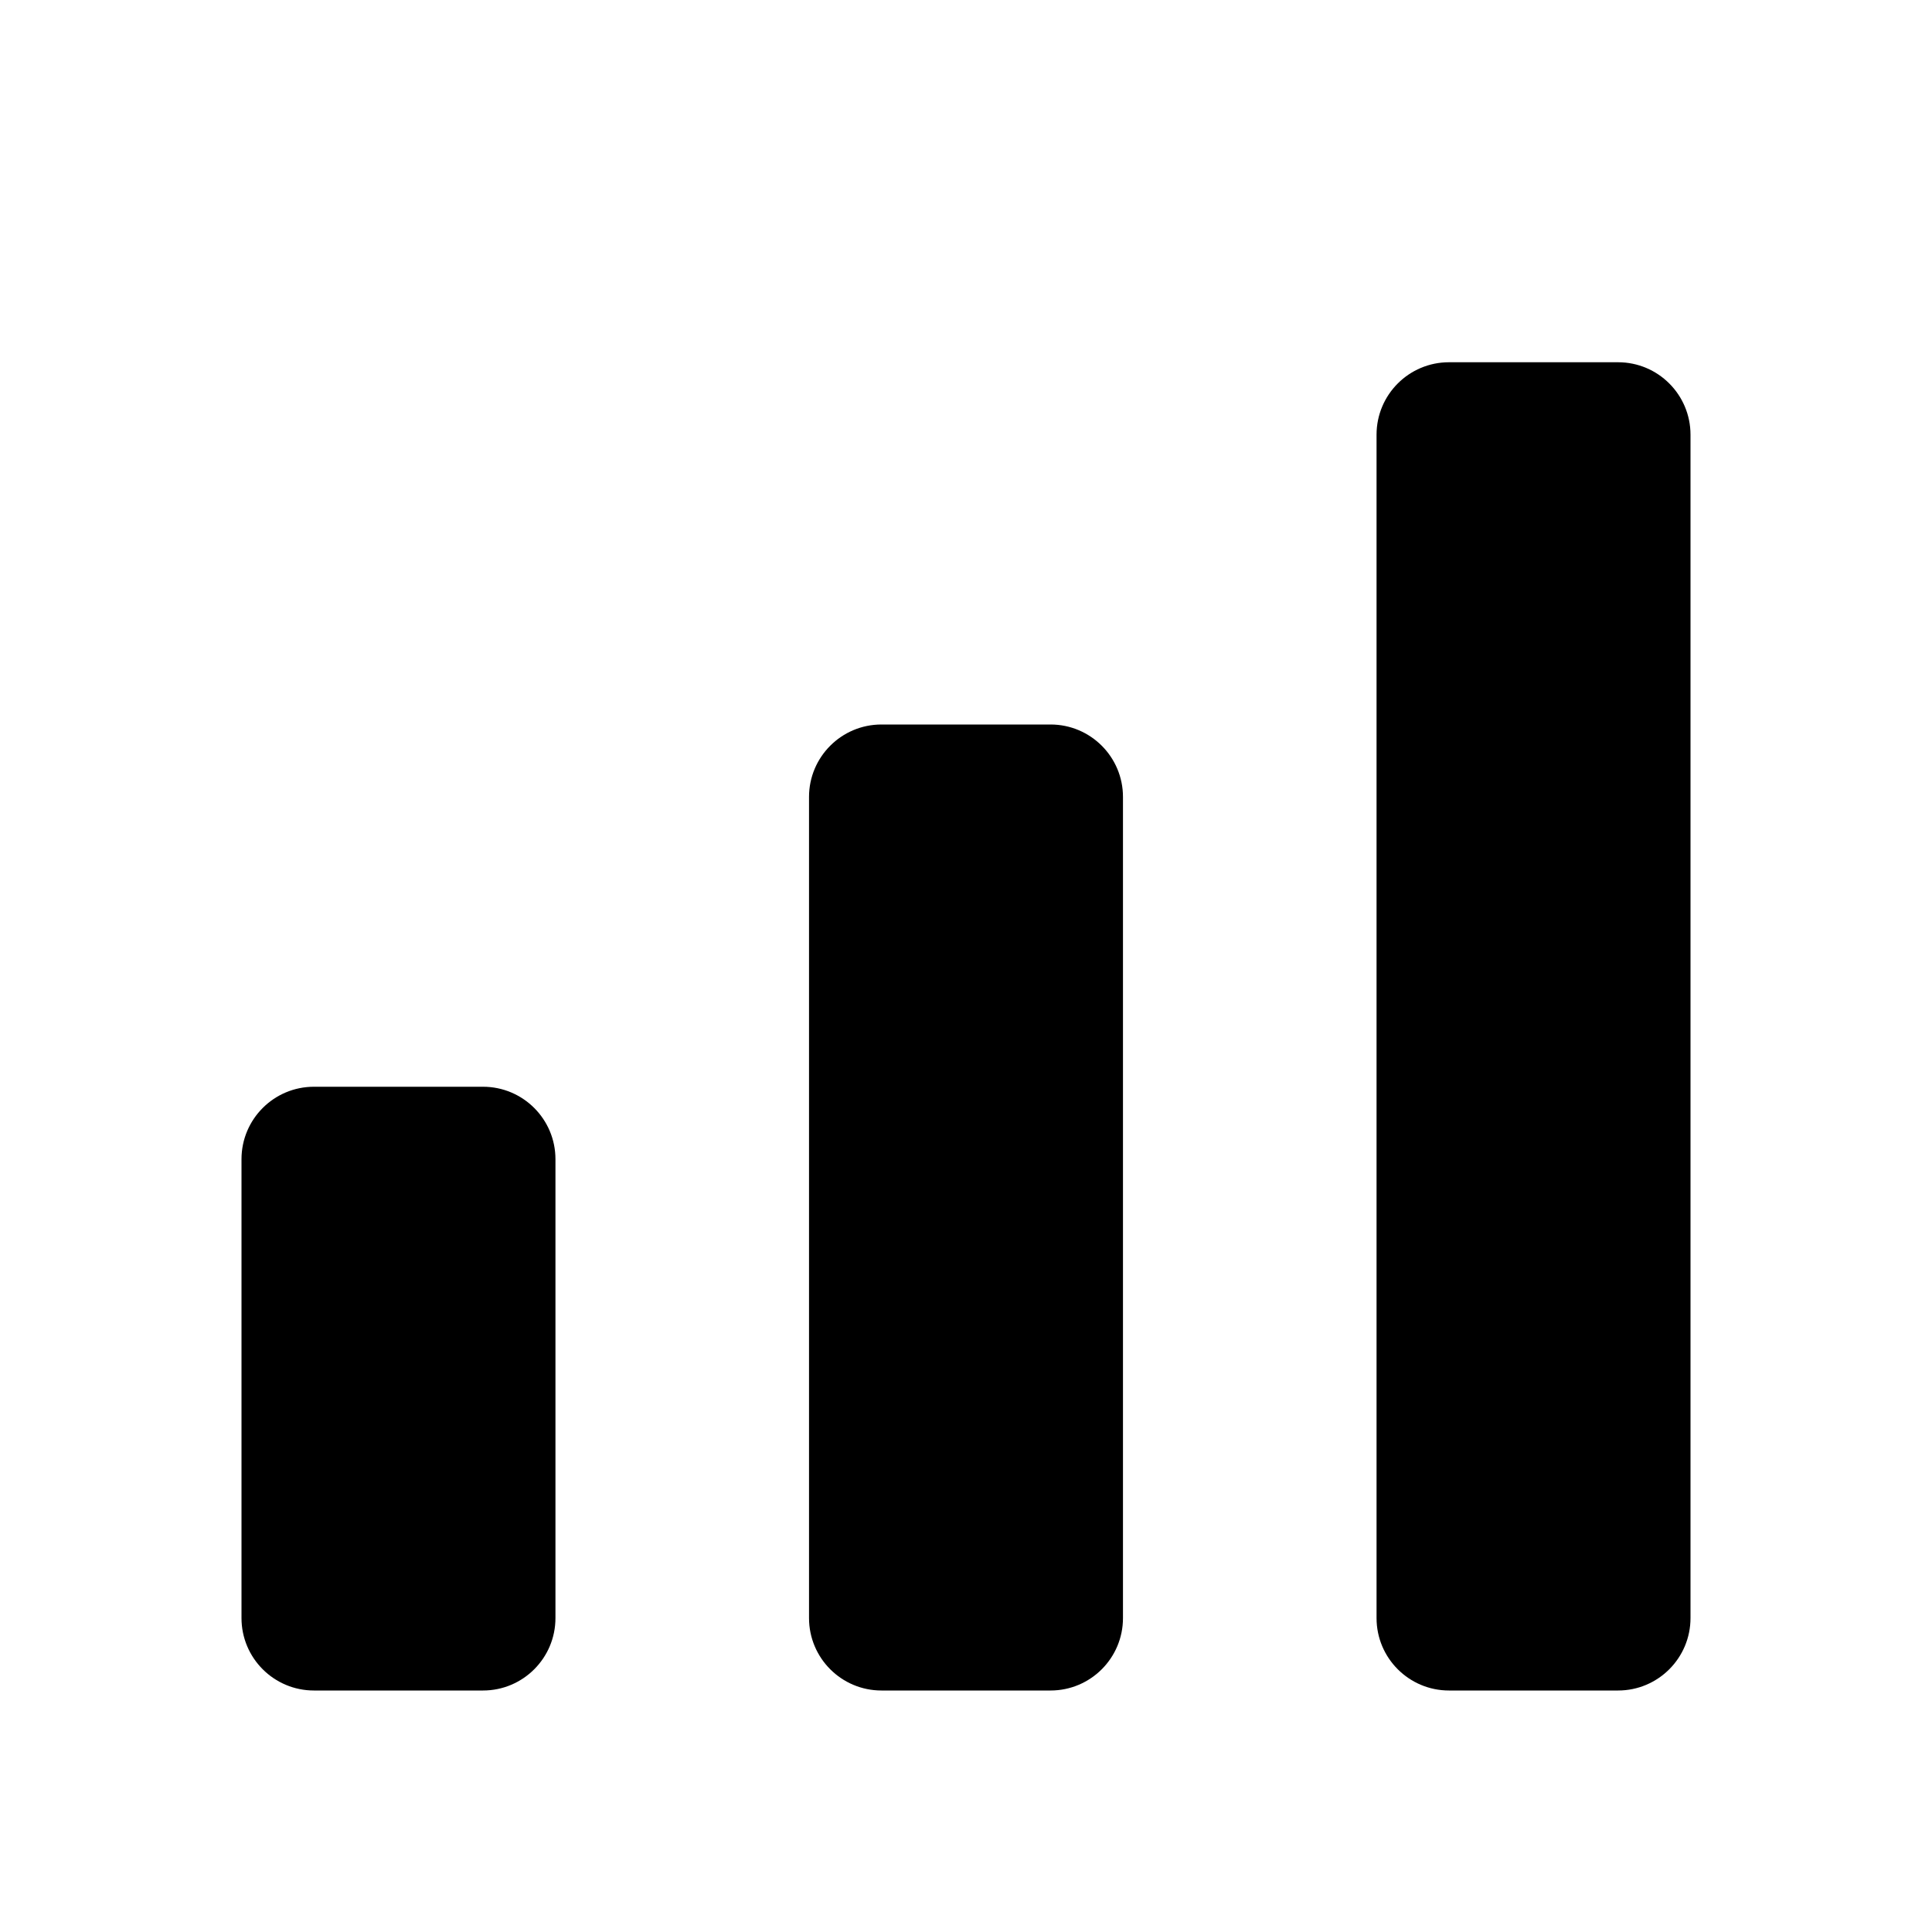
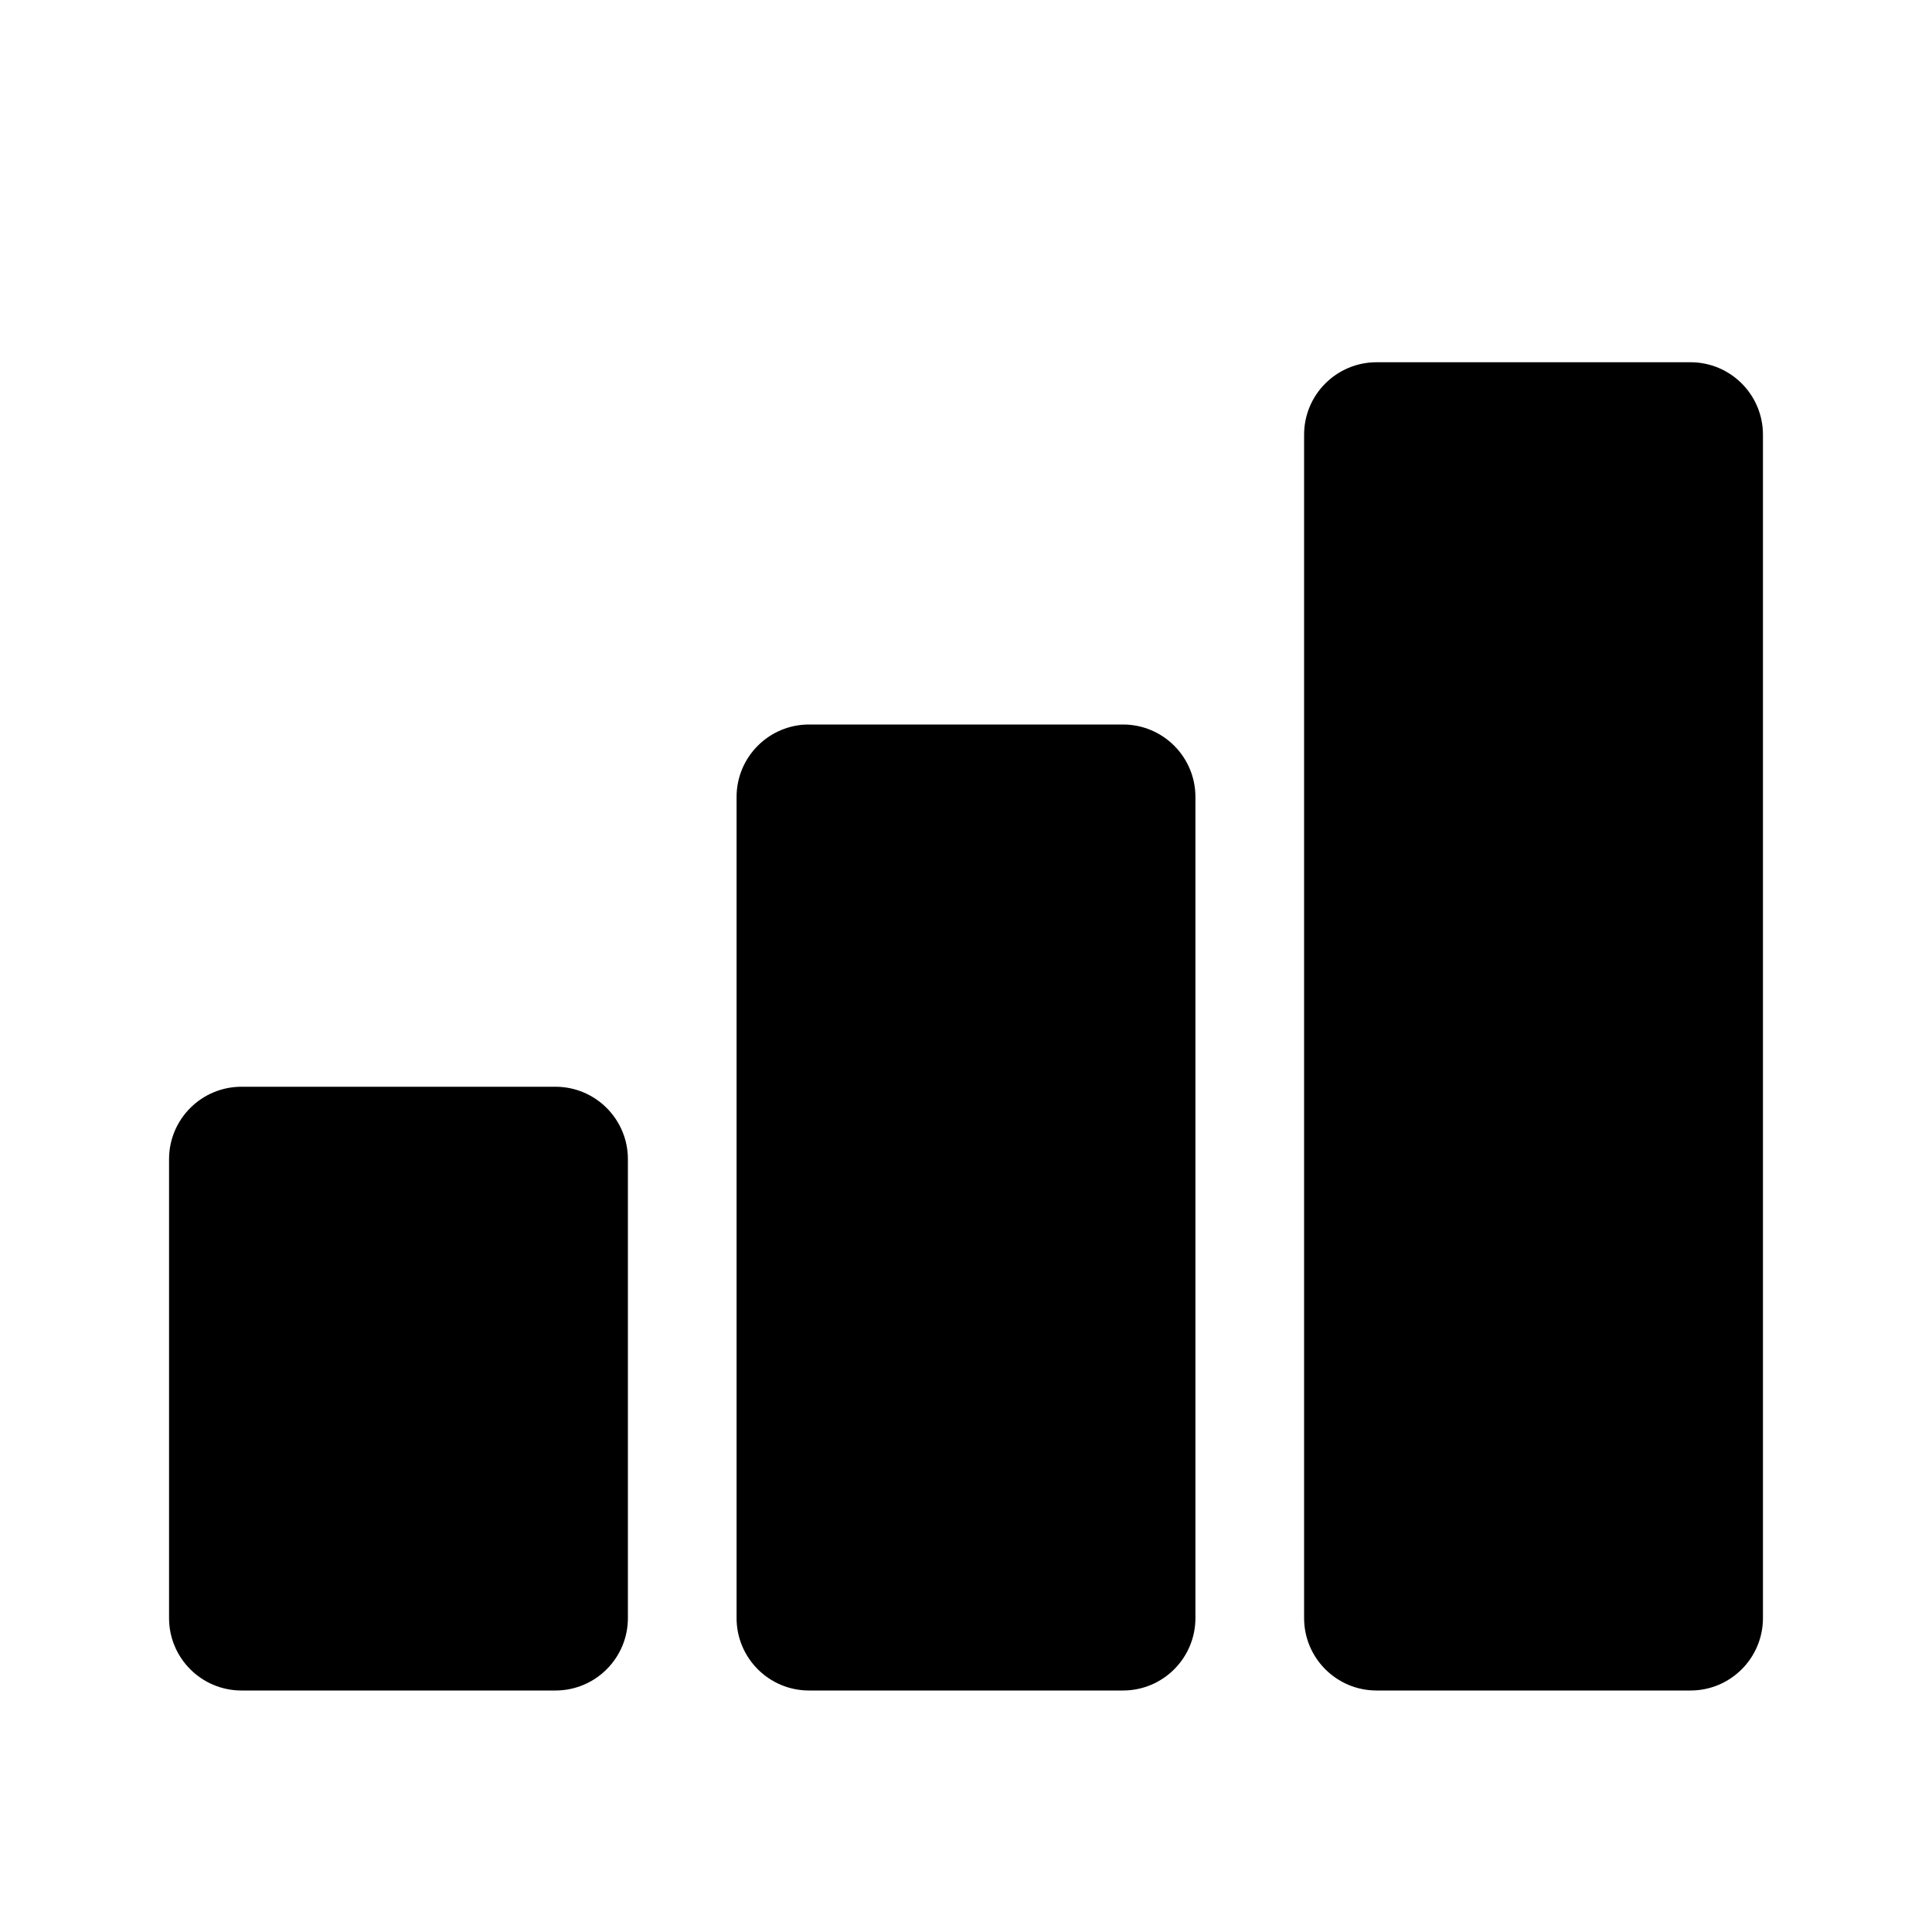
<svg xmlns="http://www.w3.org/2000/svg" viewBox="0 0 16 16">
-   <rect x="2" y="9" width="2.6" height="5" rx="0.6" />
-   <rect x="6.7" y="6" width="2.6" height="8" rx="0.6" />
-   <rect x="11.4" y="3" width="2.6" height="11" rx="0.6" />
+   <path d="M2 9h2.6a0.6 0.6 0 0 1 0.6 0.6V13.4a0.6 0.6 0 0 1 -0.6 0.6H2a0.6 0.6 0 0 1 -0.6 -0.6V9.6A0.6 0.6 0 0 1 2 9zM6.7 6h2.6a0.6 0.6 0 0 1 0.6 0.6V13.4a0.6 0.6 0 0 1 -0.6 0.6H6.7a0.6 0.6 0 0 1 -0.6 -0.6V6.6A0.6 0.6 0 0 1 6.7 6zM11.4 3h2.6a0.6 0.6 0 0 1 0.6 0.6V13.4a0.6 0.6 0 0 1 -0.6 0.6H11.4a0.6 0.6 0 0 1 -0.6 -0.6V3.6A0.6 0.6 0 0 1 11.4 3z" />
</svg>
